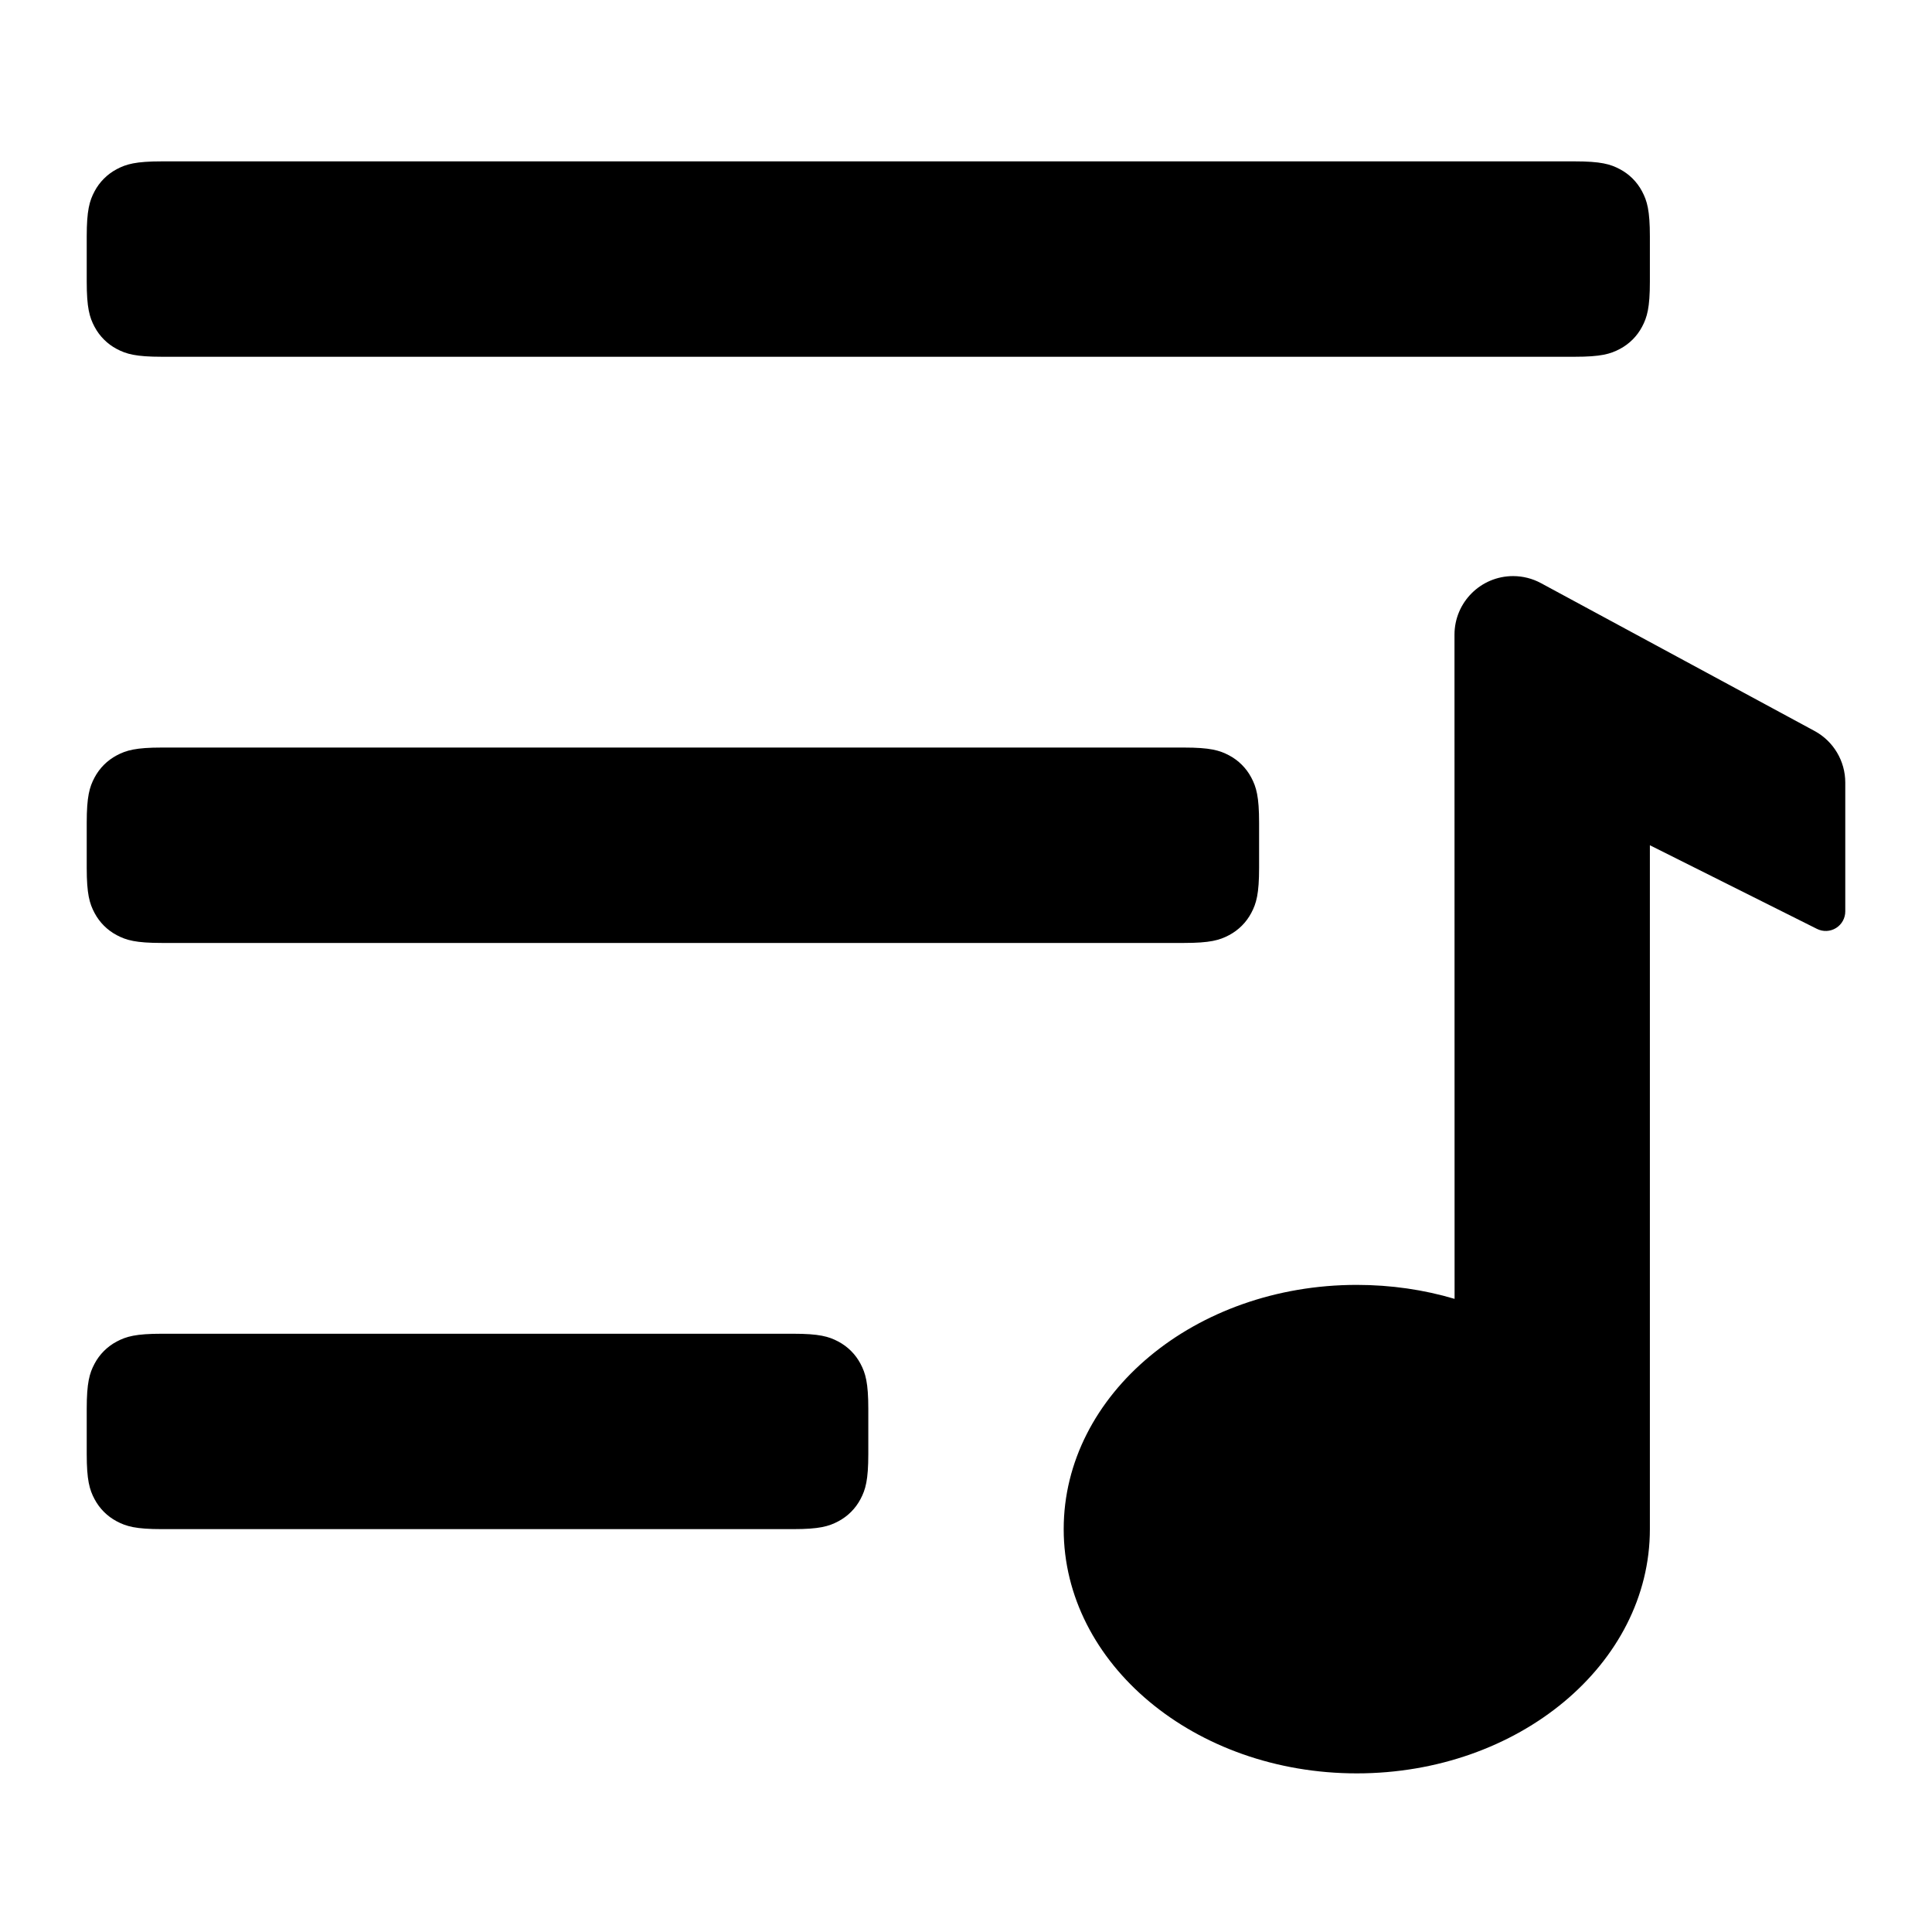
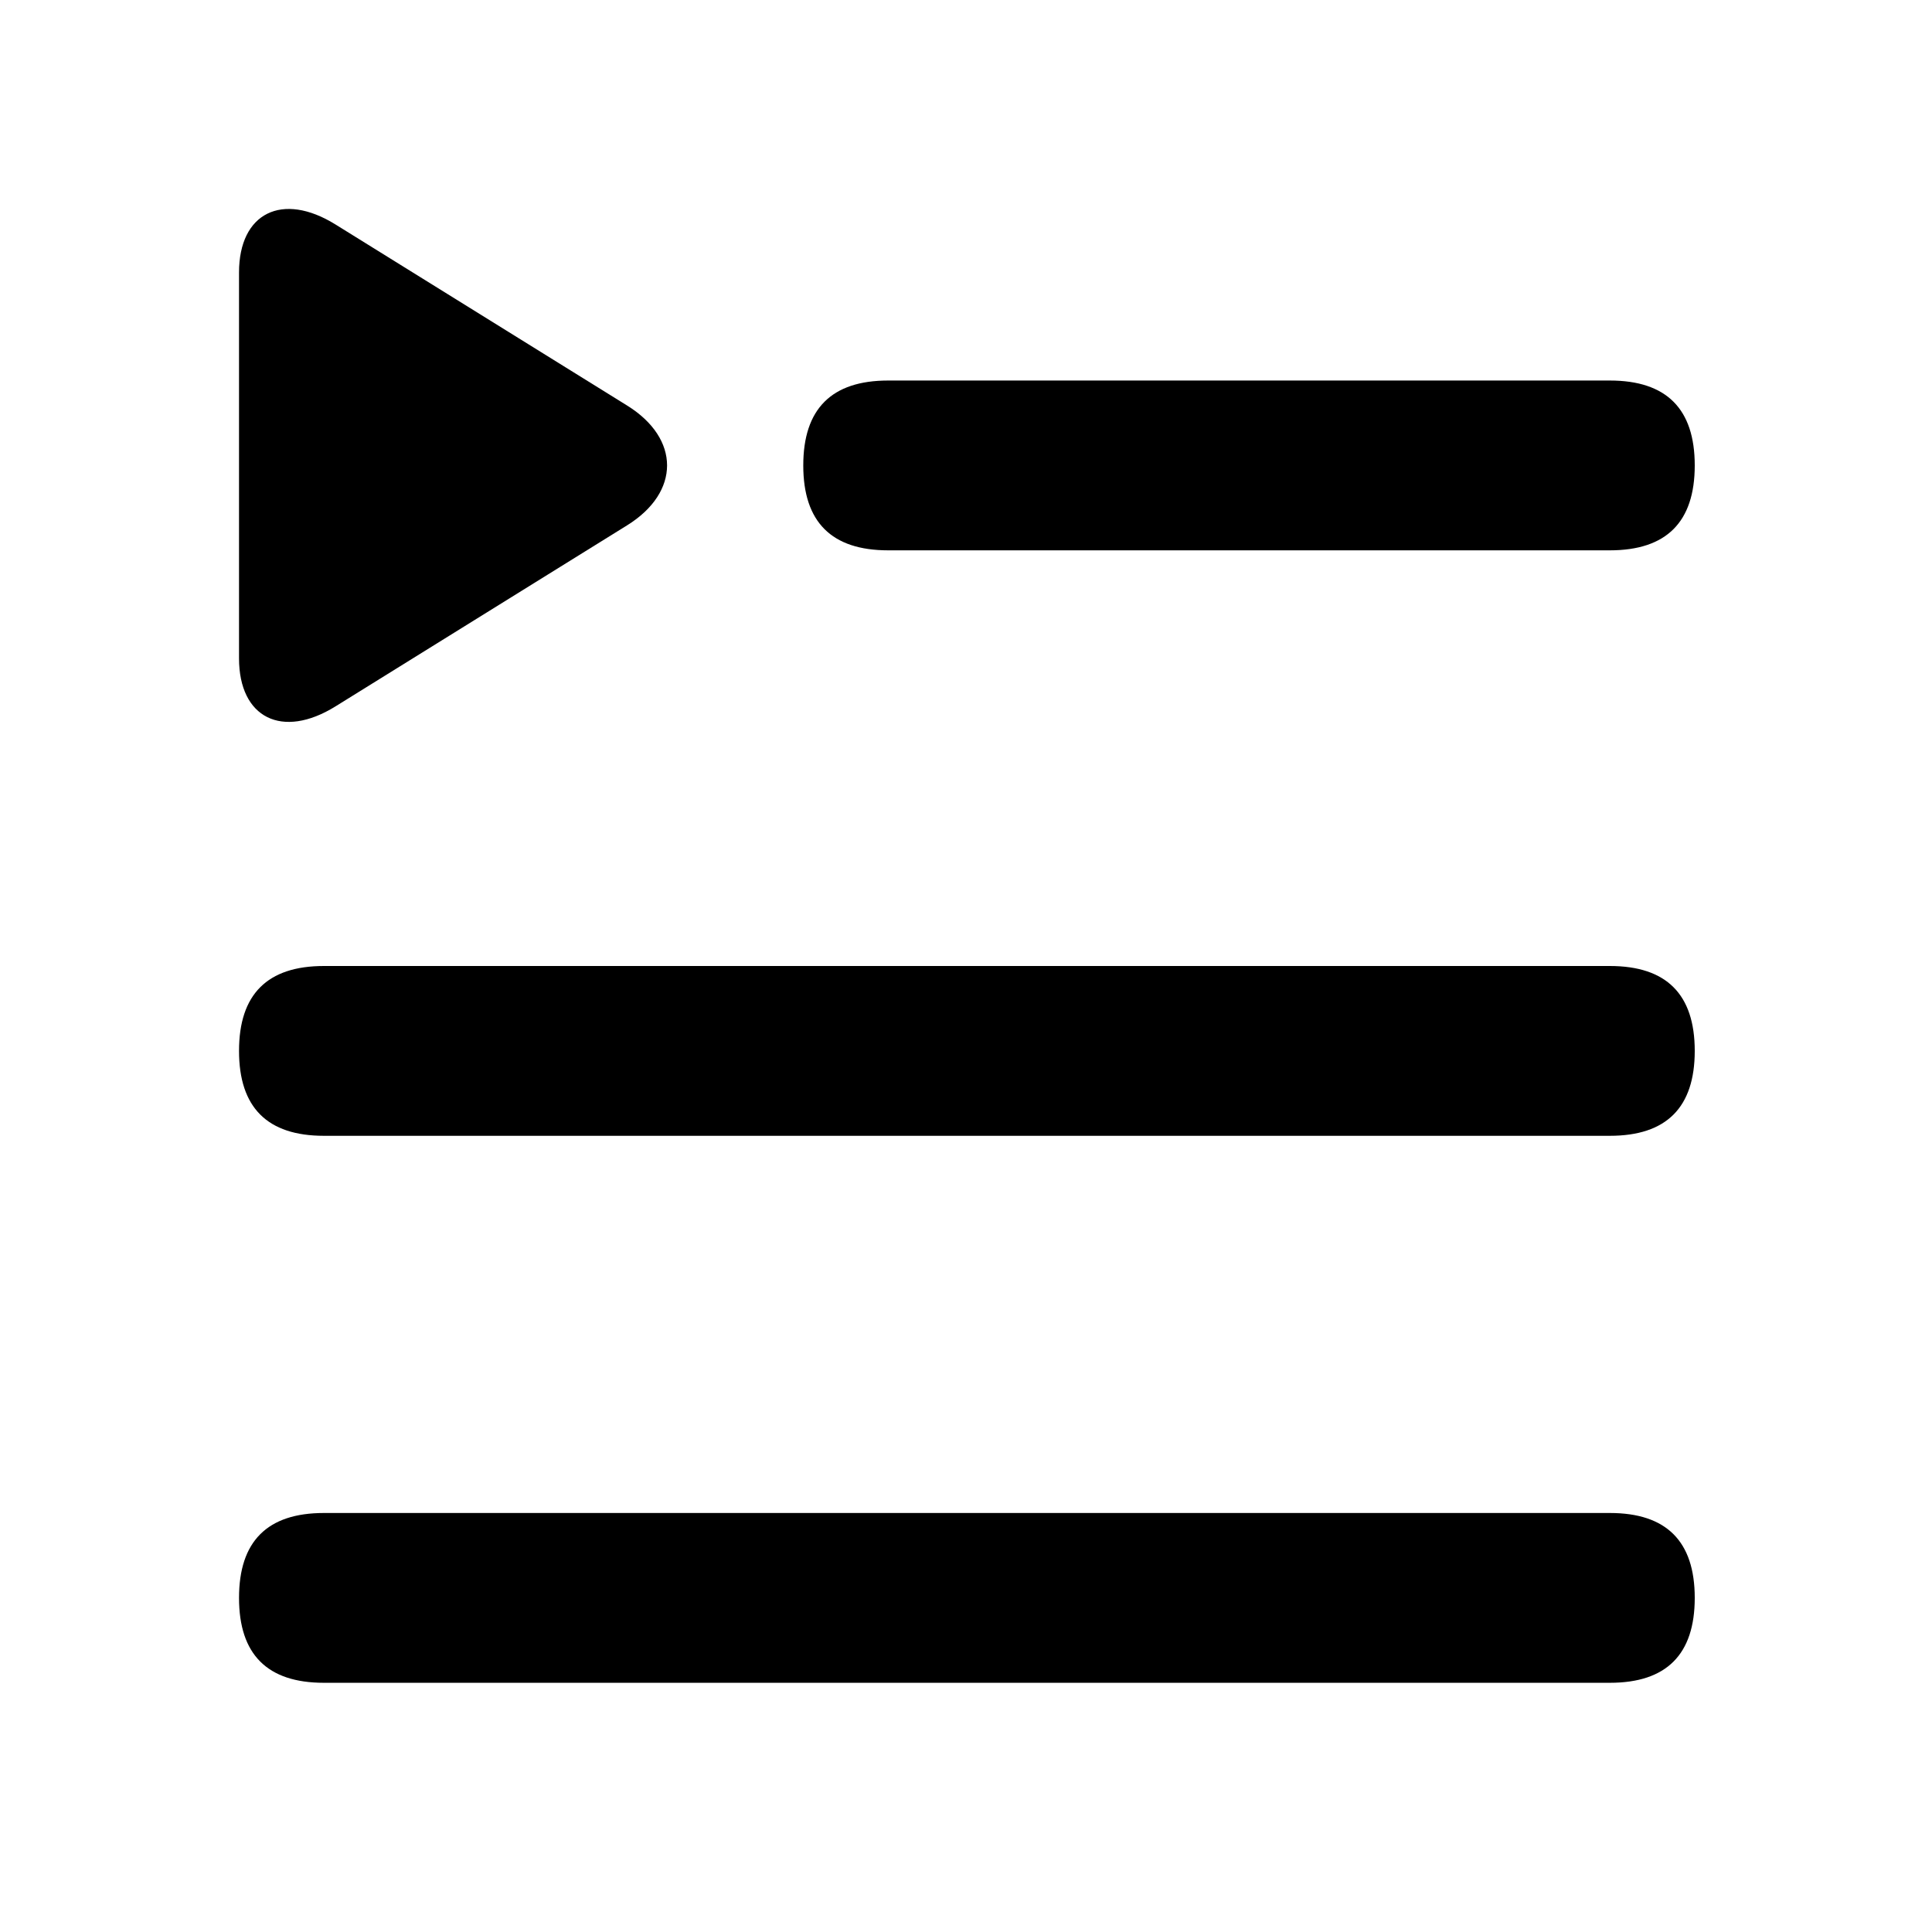
- <svg xmlns="http://www.w3.org/2000/svg" t="1586332469318" class="icon" viewBox="0 0 1024 1024" version="1.1" p-id="2109" width="48" height="48">
+ <svg xmlns="http://www.w3.org/2000/svg" t="1588230891886" class="icon" viewBox="0 0 1024 1024" version="1.1" p-id="3746" width="48" height="48">
  <defs>
    <style type="text/css" />
  </defs>
-   <path d="M801.977 305.342a31.069 31.069 0 0 1 14.758 3.728l144.988 78.345a31.069 31.069 0 0 1 16.311 27.341v68.248a10.356 10.356 0 0 1-15.017 9.321L874.471 448v362.471c0 71.459-69.543 129.454-155.345 129.454s-155.345-57.995-155.345-129.454 69.543-129.454 155.345-129.454c18.175 0 35.626 2.589 51.833 7.405L770.908 336.411a31.069 31.069 0 0 1 31.069-31.069zM420.347 706.908c13.877 0 18.9 1.45 23.975 4.143a28.221 28.221 0 0 1 11.754 11.754c2.693 5.075 4.143 10.097 4.143 23.923v23.923c0 13.826-1.45 18.848-4.143 23.923a28.221 28.221 0 0 1-11.754 11.754c-5.075 2.693-10.097 4.143-23.923 4.143H85.786c-13.826 0-18.848-1.45-23.923-4.143a28.221 28.221 0 0 1-11.754-11.754c-2.693-5.075-4.143-10.097-4.143-23.923v-23.923c0-13.826 1.45-18.848 4.143-23.923a28.221 28.221 0 0 1 11.754-11.754c5.075-2.693 10.097-4.143 23.923-4.143h334.612z m207.126-310.689c13.877 0 18.9 1.45 23.975 4.143a28.221 28.221 0 0 1 11.754 11.754c2.693 5.075 4.143 10.097 4.143 23.923v23.923c0 13.826-1.45 18.848-4.143 23.923a28.221 28.221 0 0 1-11.754 11.754c-5.075 2.693-10.097 4.143-23.923 4.143H85.786c-13.826 0-18.848-1.45-23.923-4.143a28.221 28.221 0 0 1-11.754-11.754c-2.693-5.075-4.143-10.097-4.143-23.923v-23.923c0-13.826 1.45-18.848 4.143-23.923a28.221 28.221 0 0 1 11.754-11.754c5.075-2.693 10.097-4.143 23.923-4.143h541.738z m207.126-310.689c13.877 0 18.9 1.45 23.975 4.143a28.221 28.221 0 0 1 11.754 11.754c2.693 5.075 4.143 10.097 4.143 23.923v23.923c0 13.826-1.45 18.848-4.143 23.923a28.221 28.221 0 0 1-11.754 11.754c-5.075 2.693-10.097 4.143-23.923 4.143H85.786c-13.826 0-18.848-1.45-23.923-4.143a28.221 28.221 0 0 1-11.754-11.754C47.416 168.121 45.966 163.098 45.966 149.272v-23.923c0-13.826 1.45-18.848 4.143-23.923a28.221 28.221 0 0 1 11.754-11.754c5.075-2.693 10.097-4.143 23.923-4.143h748.864z" p-id="2110" />
+   <path d="M425.75 201.688m45 0l382.5 0q45 0 45 45l0 0q0 45-45 45l-382.5 0q-45 0-45-45l0 0q0-45 45-45Z" p-id="3747" />
+   <path d="M126.688 512m45 0l681.562 0q45 0 45 45l0 0q0 45-45 45l-681.562 0q-45 0-45-45l0 0q0-45 45-45Z" p-id="3748" />
+   <path d="M126.688 801.917m45 0l681.562 0q45 0 45 45l0 0q0 45-45 45l-681.562 0q-45 0-45-45l0 0q0-45 45-45Z" p-id="3749" />
+   <path d="M332.392 214.946c28.235 17.53 28.22 45.962 0 63.483L177.814 374.398C149.577 391.93 126.688 380.516 126.688 348.944V144.433C126.688 112.843 149.593 101.454 177.812 118.975l154.58 95.972z" p-id="3750" />
</svg>
